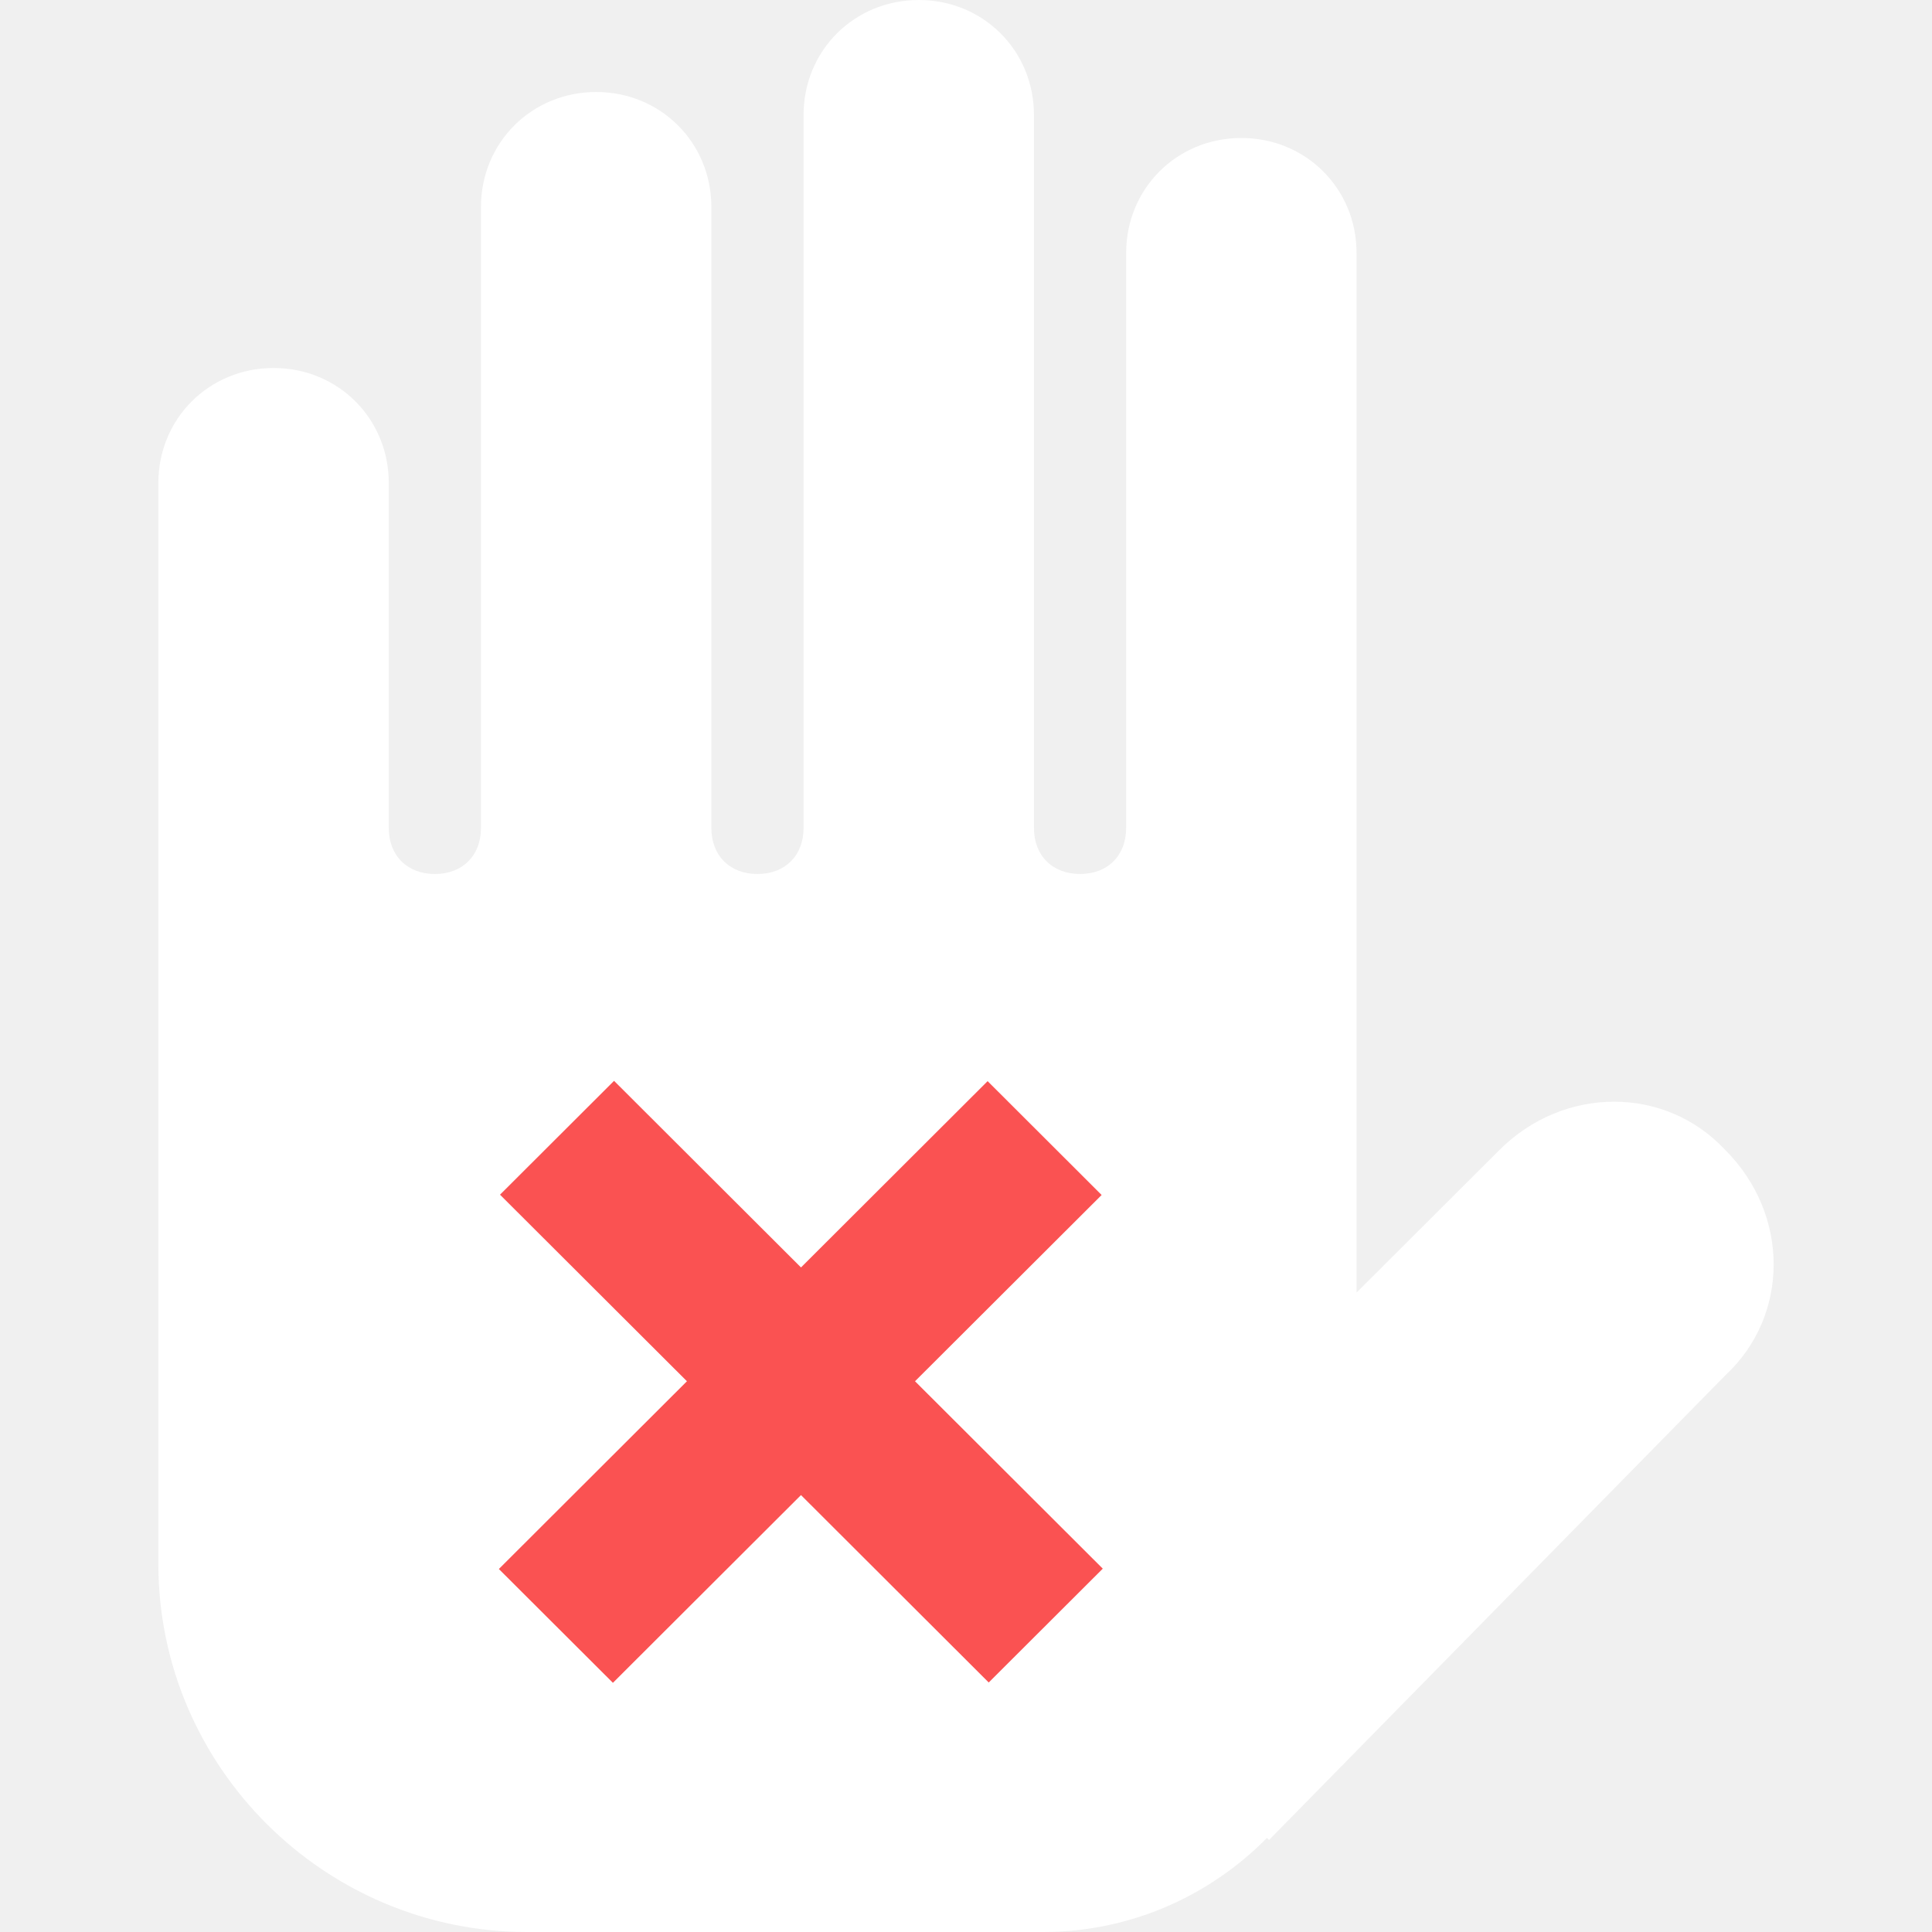
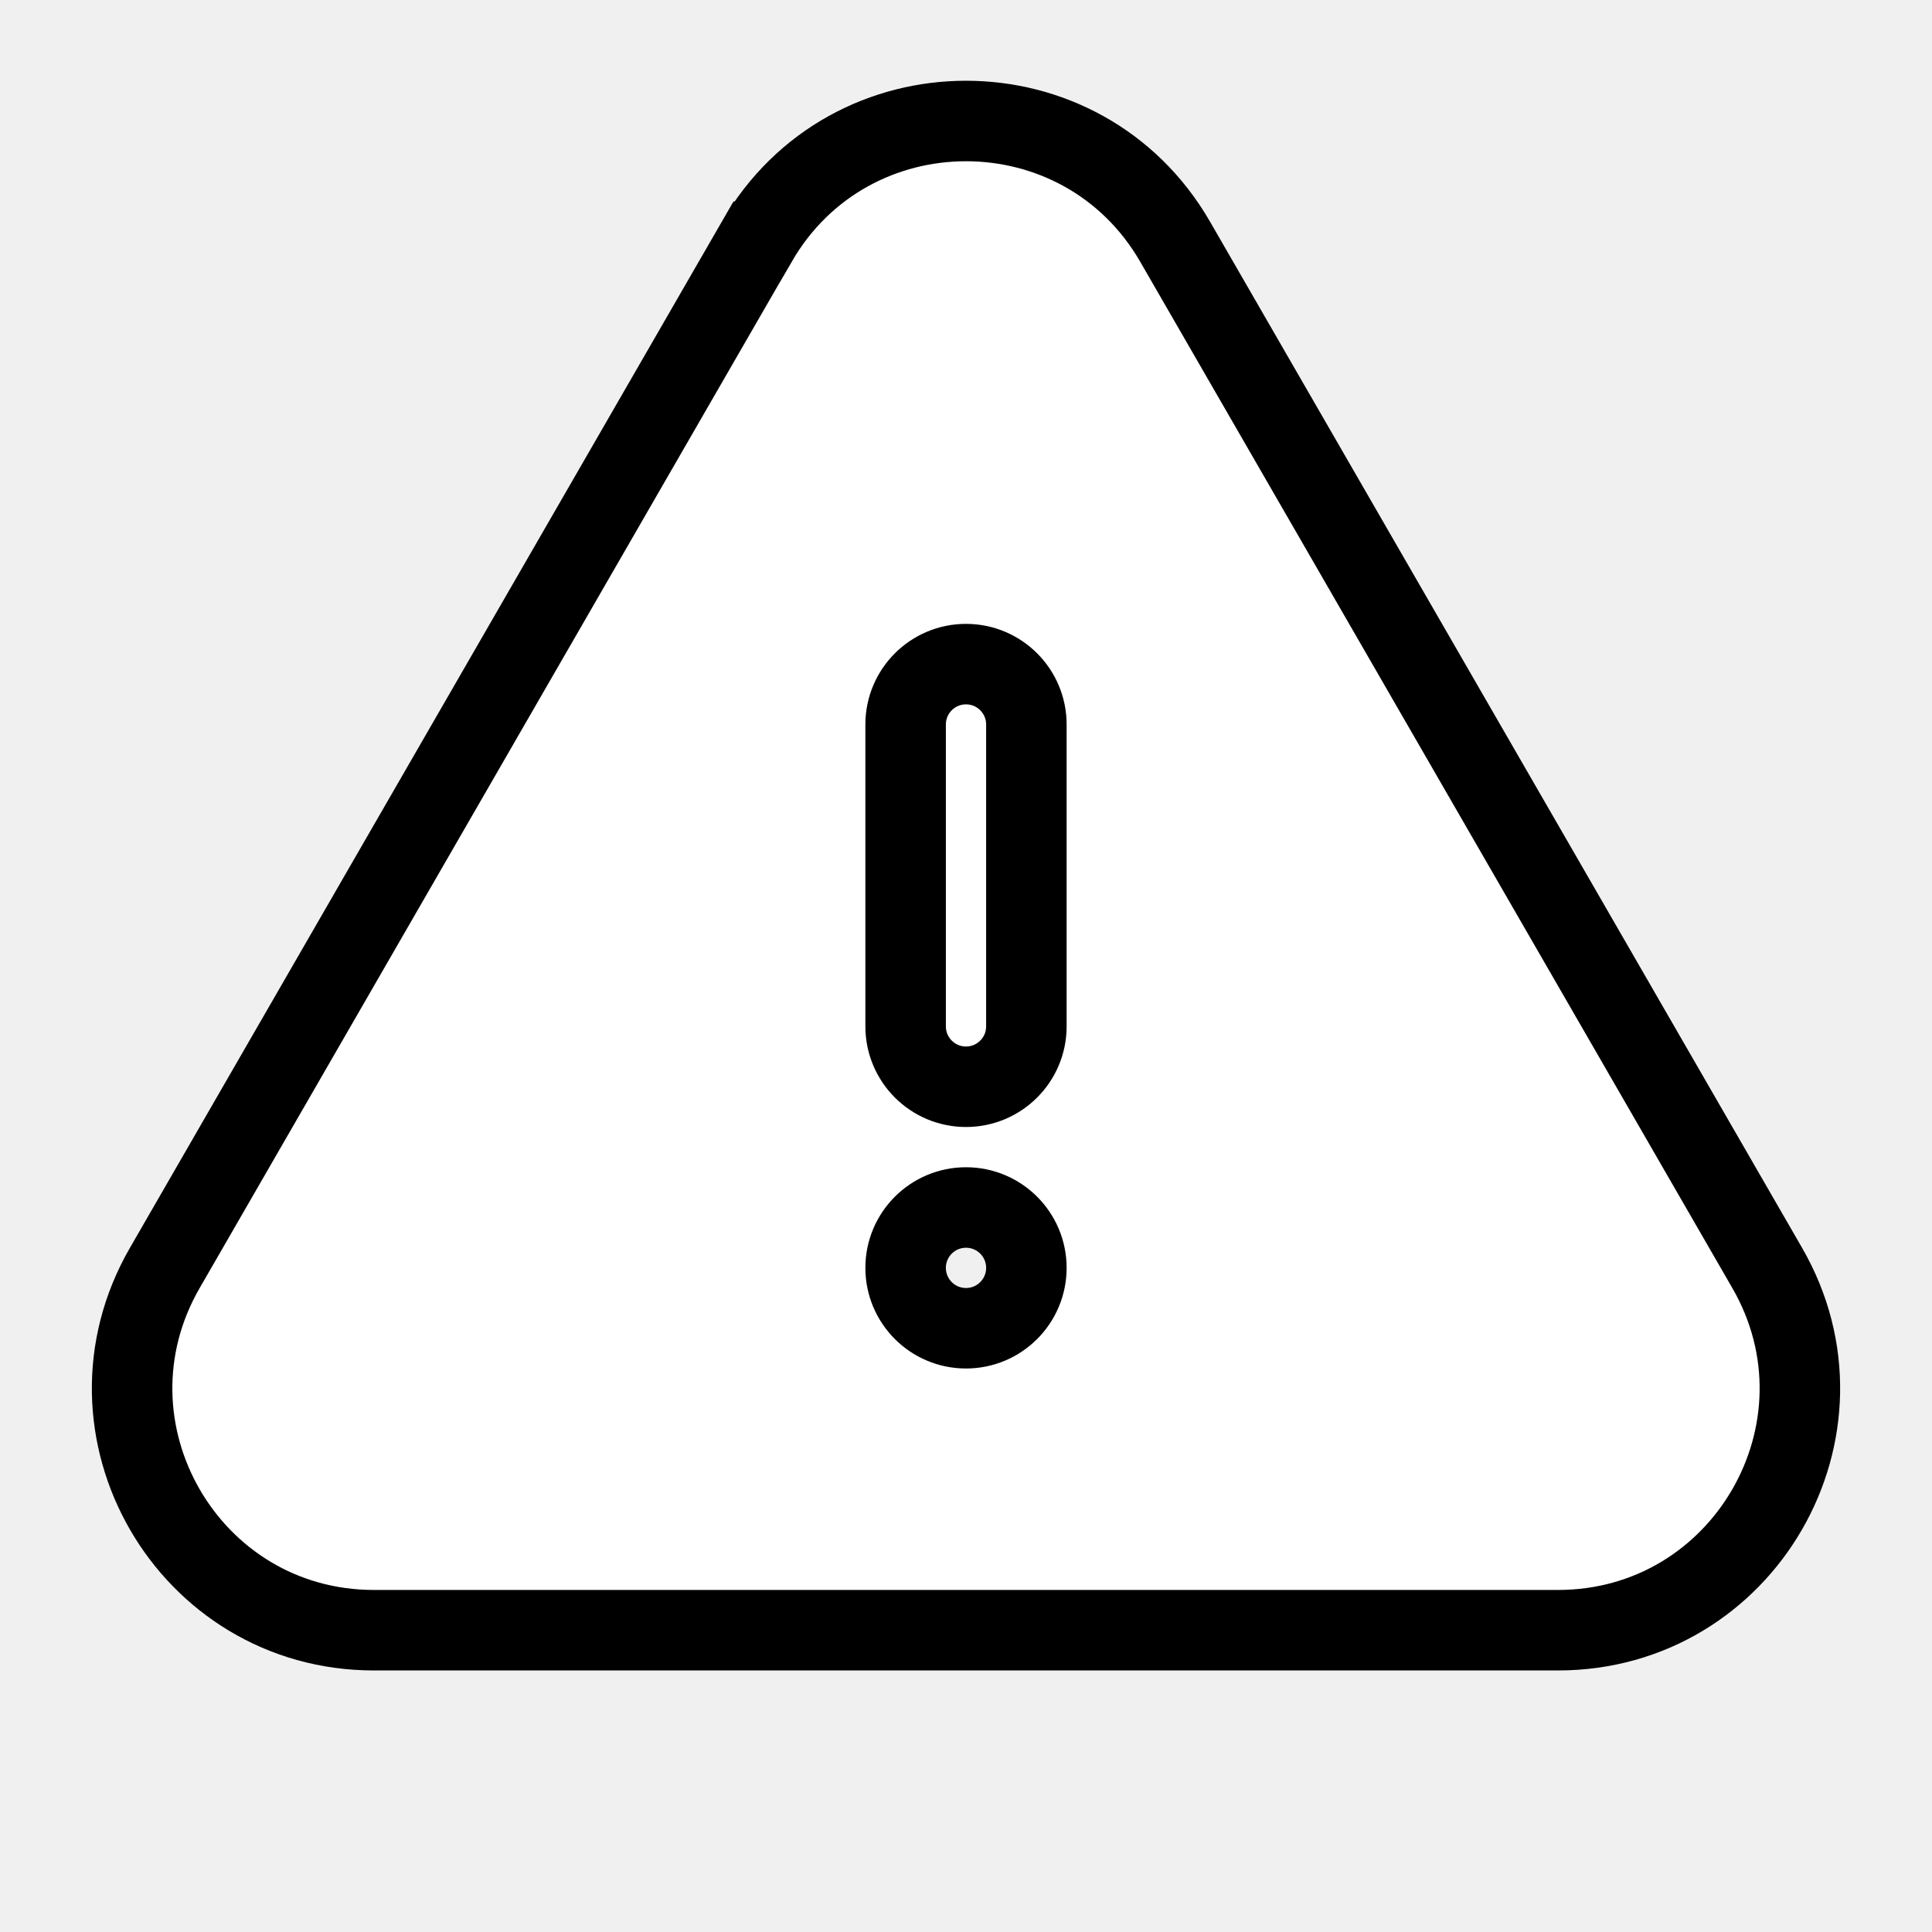
- <svg xmlns="http://www.w3.org/2000/svg" width="24" height="24" viewBox="0 0 102 122" fill="none">
-   <rect x="14" y="61" width="49" height="54" fill="#FA5252" />
-   <path d="M98.944 72.618C95.161 68.552 88.759 68.552 84.685 72.618L75.662 81.623V15.975C75.662 11.909 72.463 8.714 68.388 8.714C64.314 8.714 61.113 11.909 61.113 15.975V52.285C61.113 54.027 59.951 55.19 58.203 55.19C56.455 55.19 55.291 54.028 55.291 52.285V7.26C55.291 3.194 52.092 0 48.018 0C43.944 0 40.743 3.194 40.743 7.26V52.285C40.743 54.027 39.58 55.19 37.832 55.19C36.085 55.19 34.921 54.028 34.921 52.285V13.072C34.921 9.005 31.721 5.81 27.647 5.81C23.573 5.81 20.372 9.005 20.372 13.072V52.286C20.372 54.028 19.209 55.191 17.462 55.191C15.714 55.191 14.55 54.03 14.55 52.286V30.5C14.55 26.433 11.351 23.238 7.276 23.238C3.202 23.238 0 26.433 0 30.5V98.762C0 111.542 10.476 122 23.282 122H55.875C61.358 122 66.385 119.735 70.002 116.059L70.135 116.19L98.944 86.852C103.019 83.075 103.019 76.685 98.944 72.618ZM52.435 106.244L40.58 94.41L28.704 106.265L21.502 99.078L33.378 87.222L21.574 75.441L28.776 68.252L40.58 80.035L52.365 68.271L59.565 75.46L47.781 87.222L59.637 99.056L52.435 106.244Z" fill="white" />
+ <svg xmlns="http://www.w3.org/2000/svg" width="24" height="24" viewBox="0 0 24 24" fill="white" className="size-6" stroke="black">
+   <path fillRule="evenodd" d="M9.401 3.003c1.155-2 4.043-2 5.197 0l7.355 12.748c1.154 2-.29 4.5-2.599 4.5H4.645c-2.309 0-3.752-2.5-2.598-4.5L9.4 3.003ZM12 8.25a.75.75 0 0 1 .75.75v3.75a.75.75 0 0 1-1.5 0V9a.75.75 0 0 1 .75-.75Zm0 8.25a.75.75 0 1 0 0-1.5.75.75 0 0 0 0 1.5Z" clipRule="evenodd" />
</svg>
